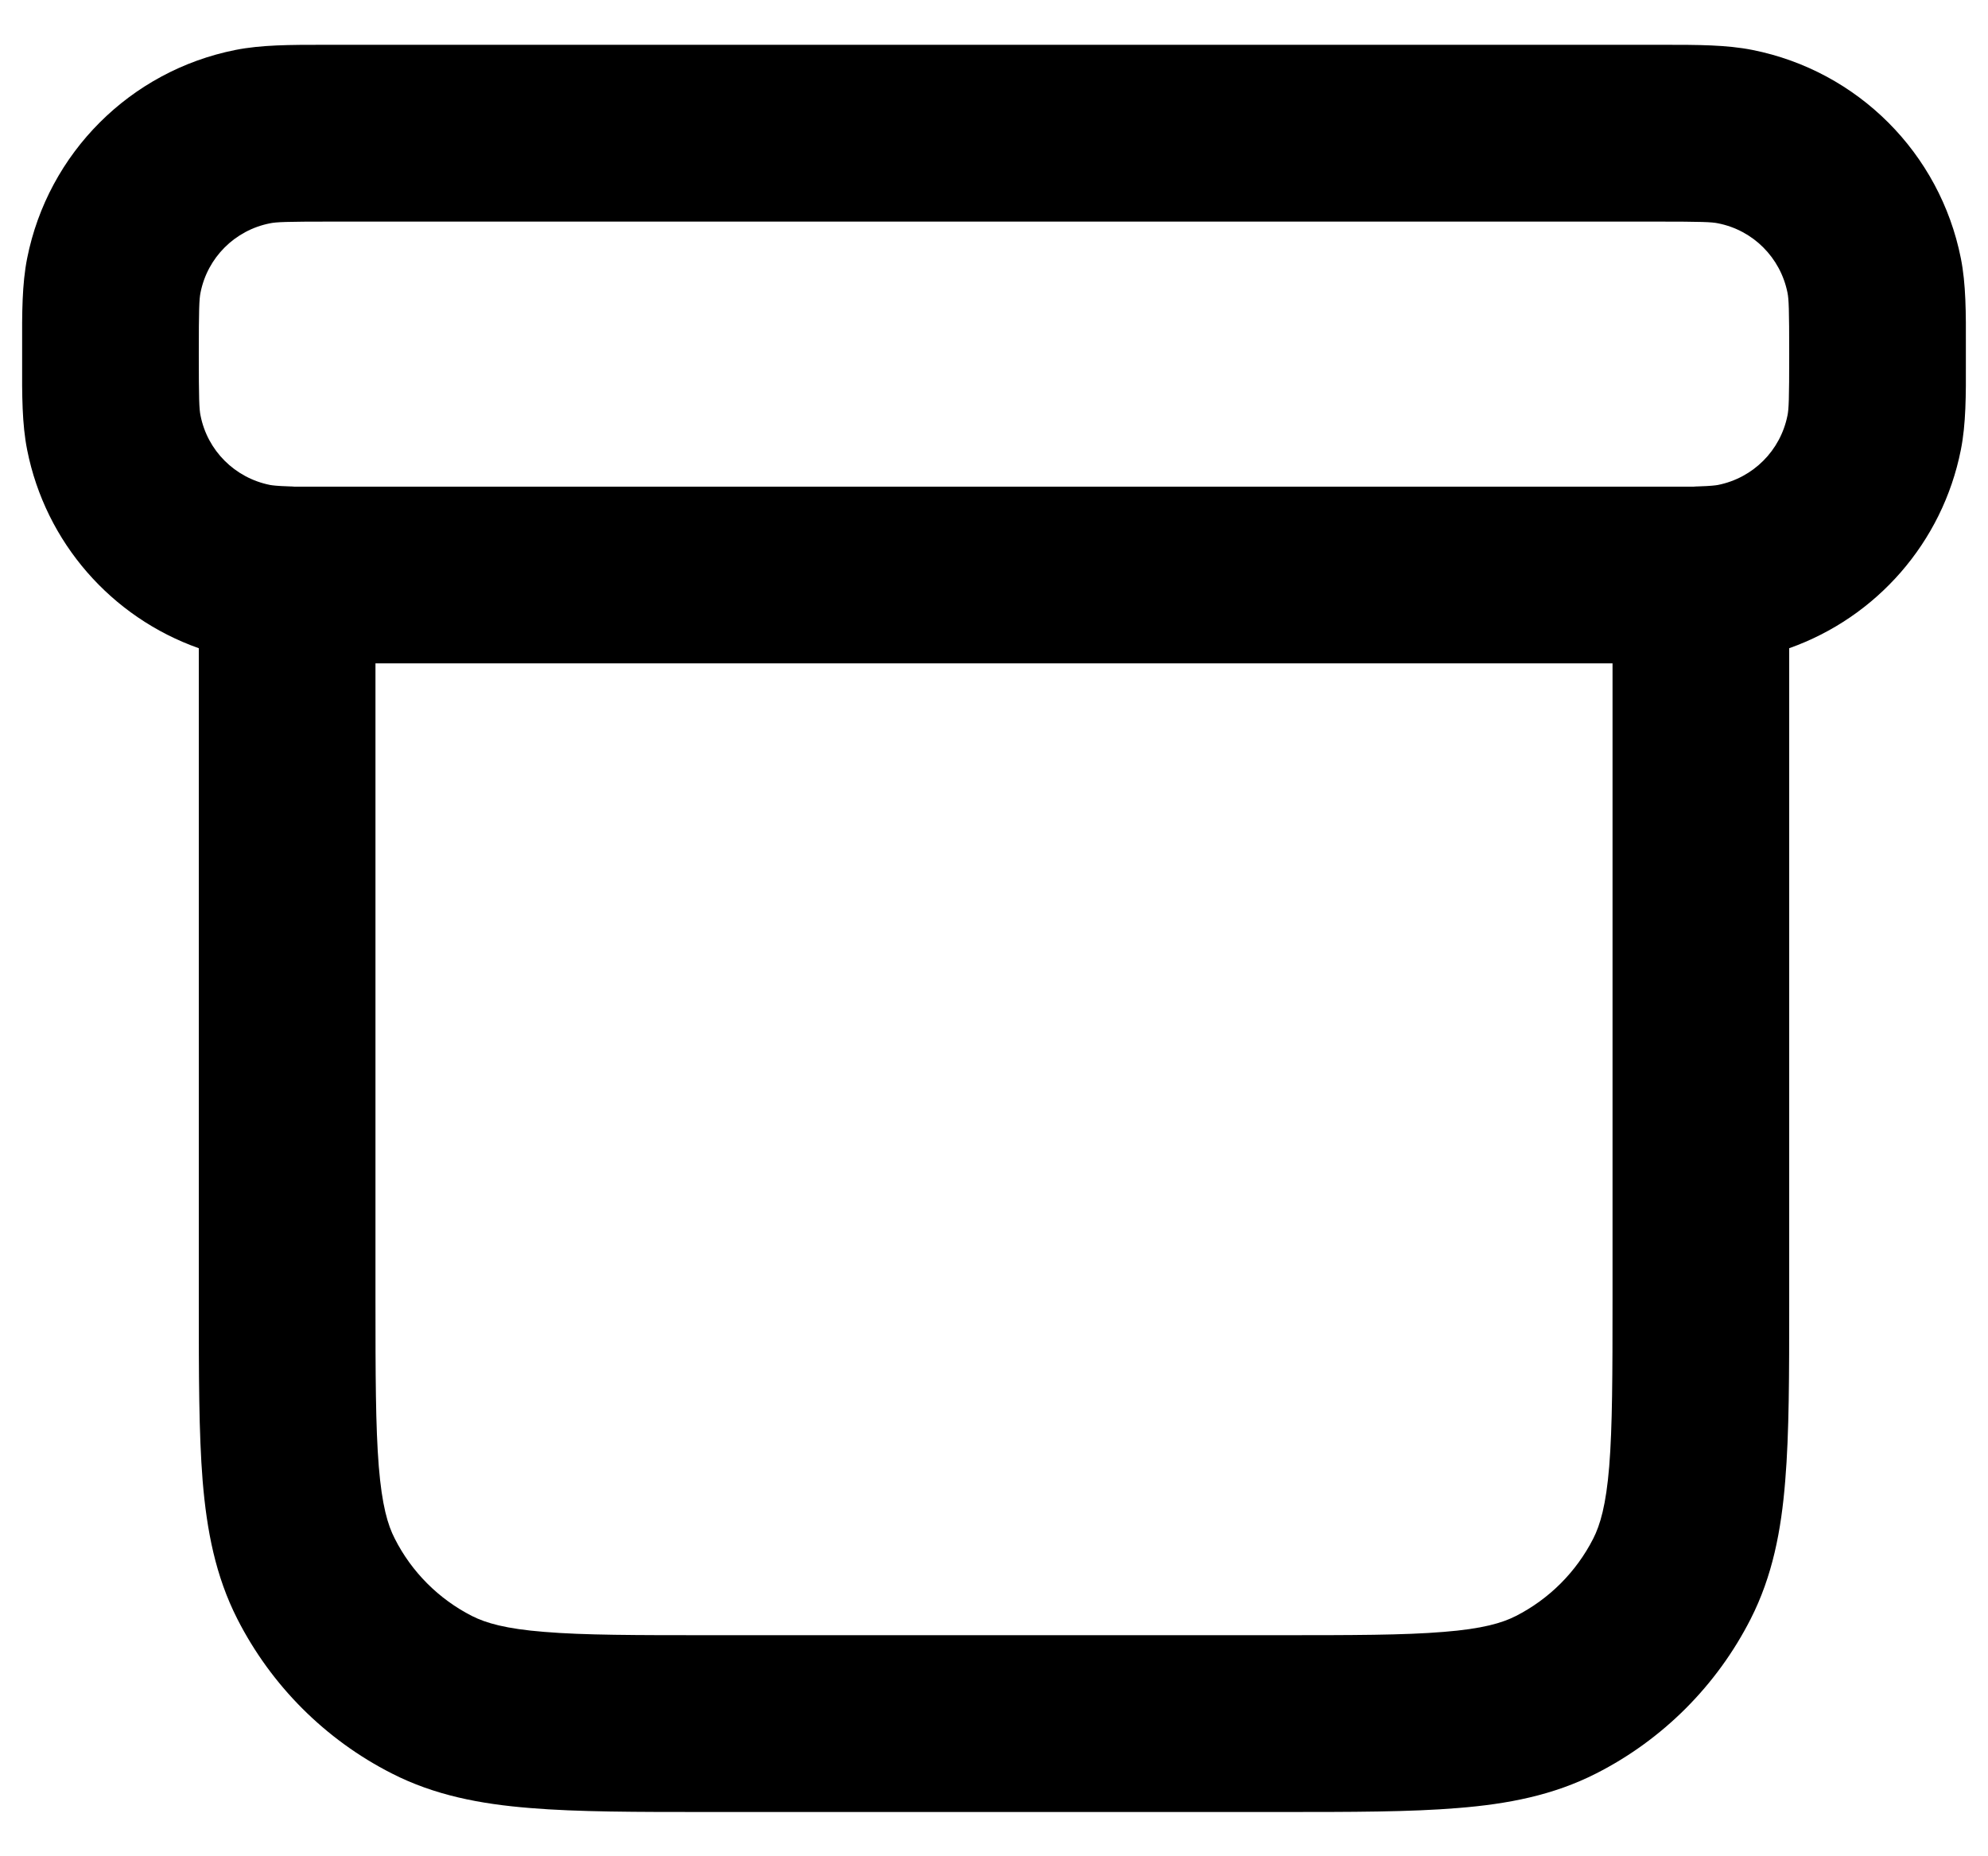
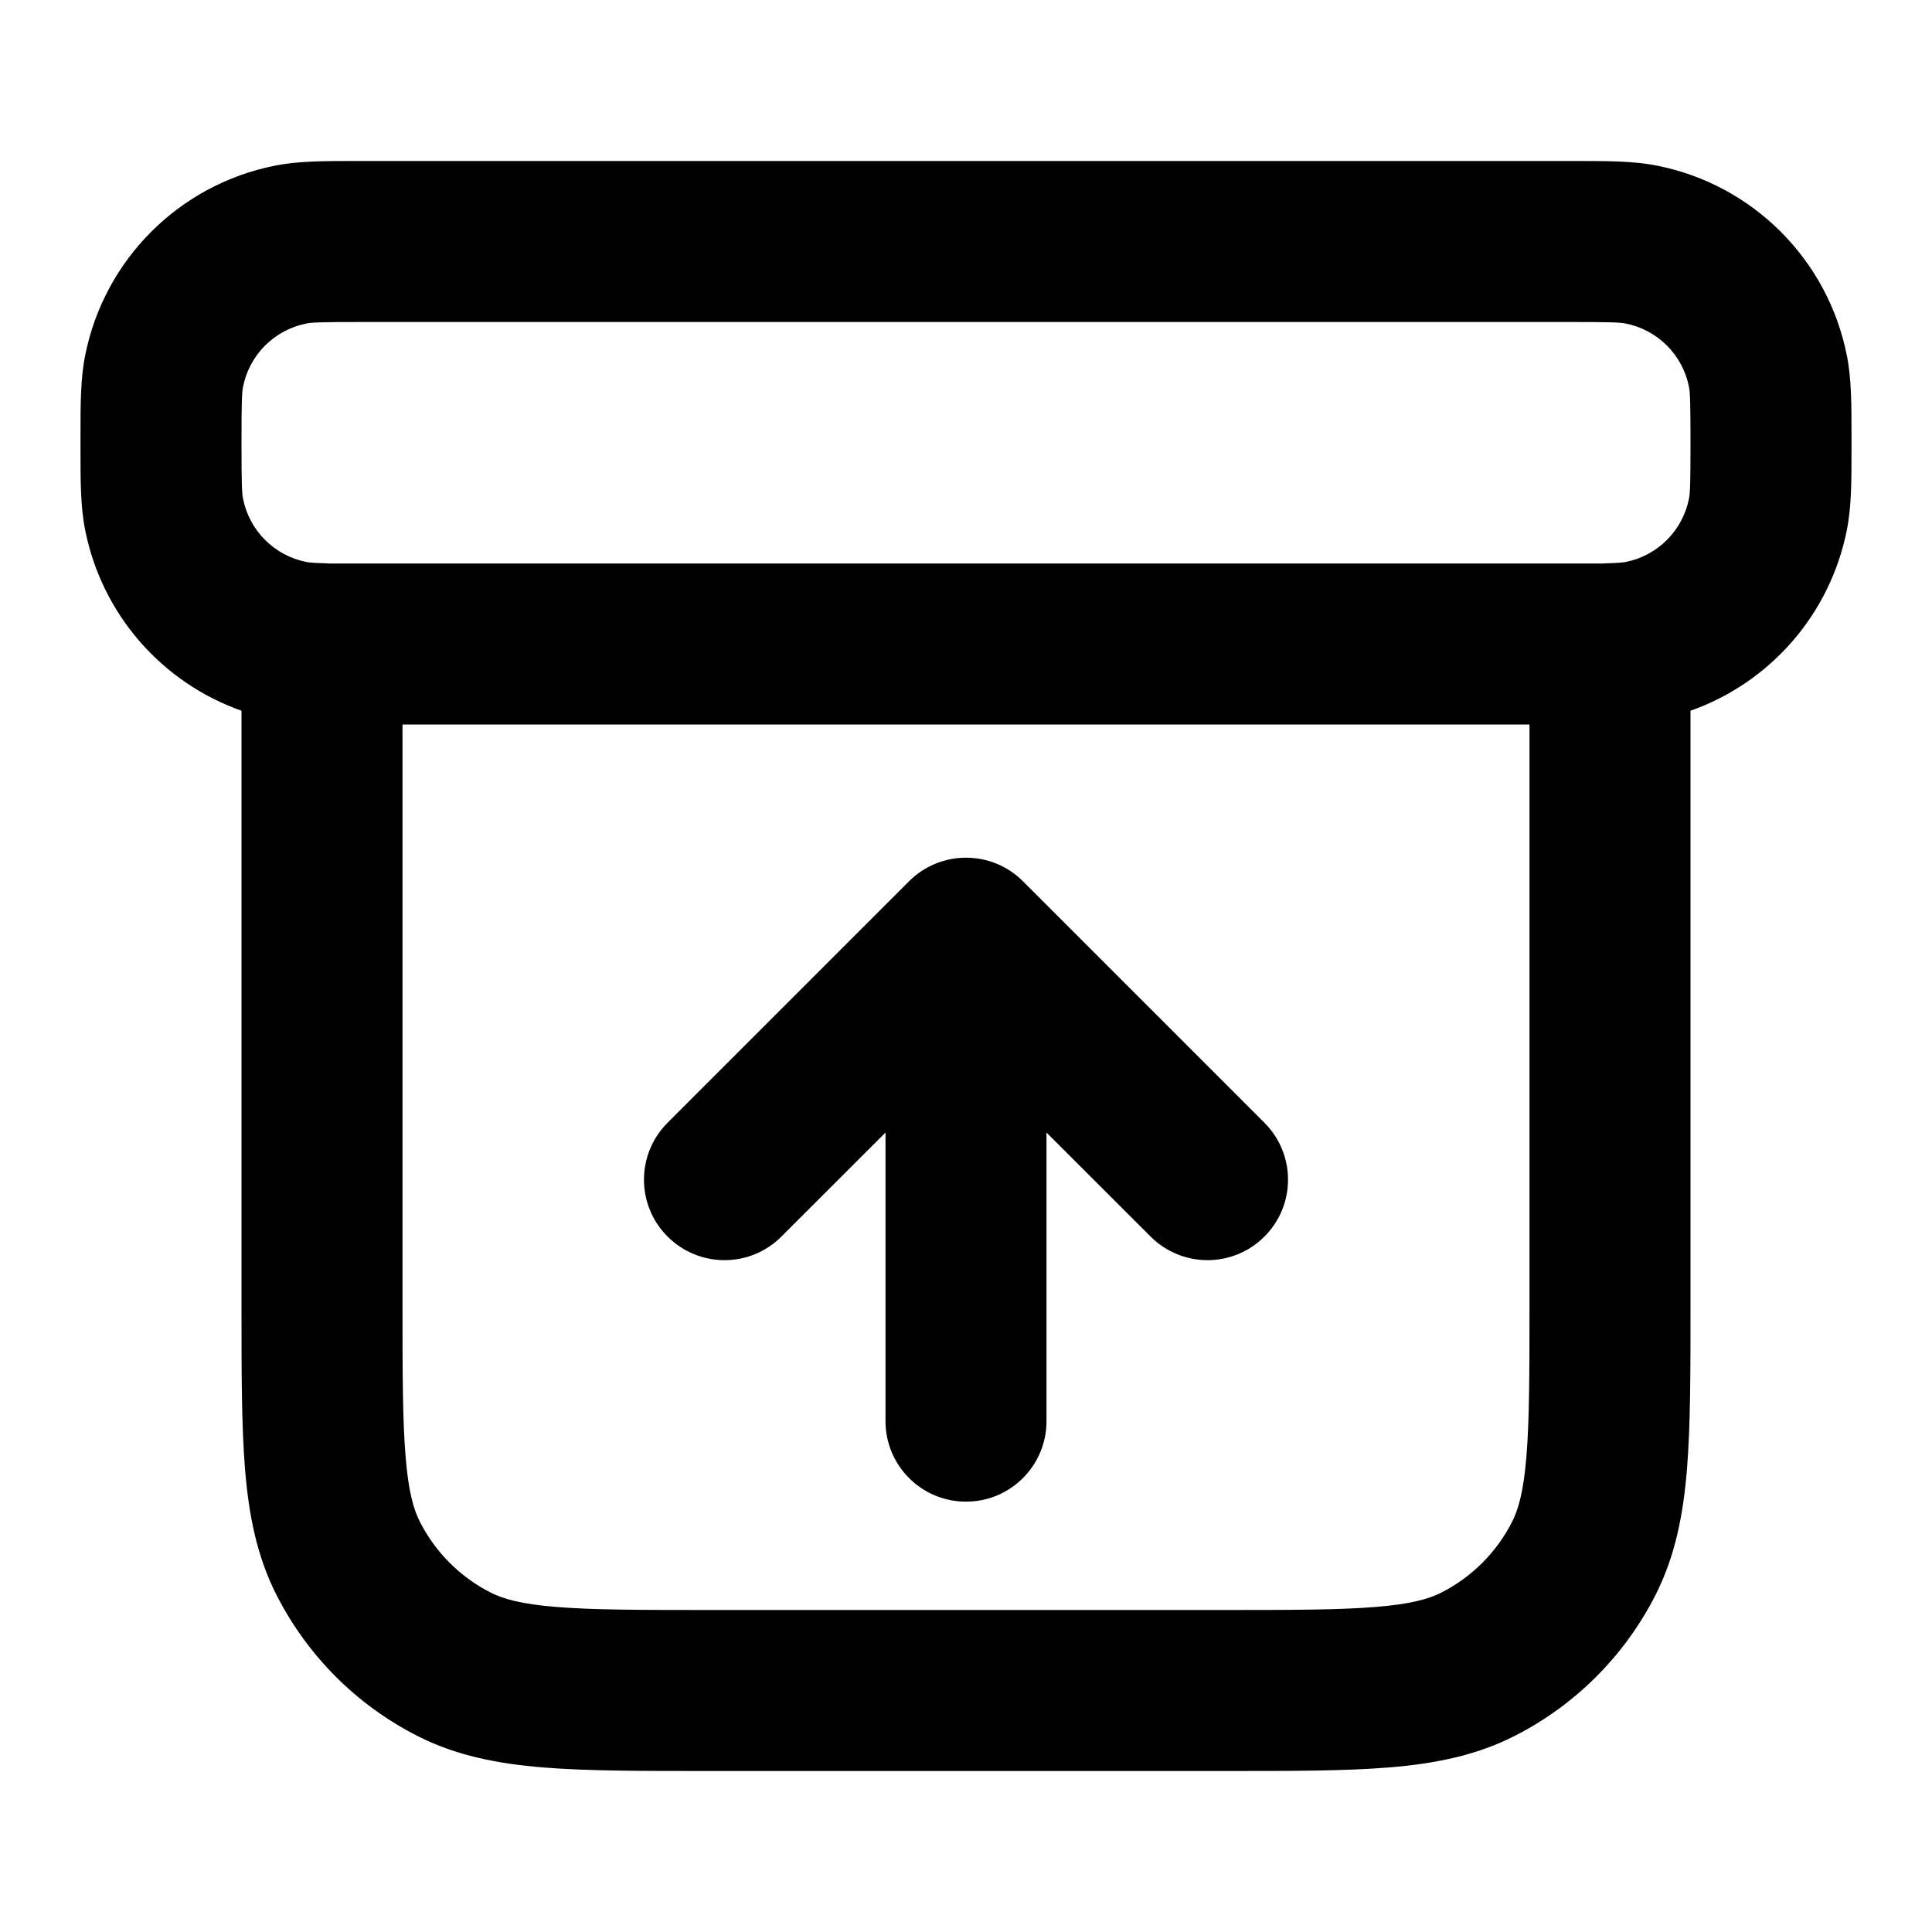
- <svg xmlns="http://www.w3.org/2000/svg" width="100%" height="100%" viewBox="0 0 15 14" fill="none">
-   <path fill-rule="evenodd" clip-rule="evenodd" d="M2.444 0.338C2.462 0.338 2.481 0.338 2.5 0.338H12.5C12.519 0.338 12.537 0.338 12.556 0.338C12.81 0.338 13.028 0.338 13.223 0.377C14.017 0.535 14.637 1.155 14.795 1.948C14.834 2.143 14.834 2.362 14.833 2.616C14.833 2.634 14.833 2.653 14.833 2.672C14.833 2.691 14.833 2.709 14.833 2.728C14.834 2.981 14.834 3.2 14.795 3.395C14.656 4.094 14.158 4.658 13.5 4.891V9.833C13.5 10.369 13.5 10.812 13.47 11.173C13.44 11.548 13.374 11.892 13.209 12.216C12.954 12.717 12.546 13.126 12.044 13.381C11.72 13.546 11.376 13.612 11.001 13.642C10.64 13.672 10.197 13.672 9.661 13.672H5.339C4.802 13.672 4.359 13.672 3.999 13.642C3.624 13.612 3.279 13.546 2.956 13.381C2.454 13.126 2.046 12.717 1.791 12.216C1.626 11.892 1.56 11.548 1.529 11.173C1.5 10.812 1.5 10.369 1.5 9.833L1.5 4.891C0.841 4.658 0.344 4.094 0.205 3.395C0.166 3.2 0.166 2.981 0.167 2.728C0.167 2.709 0.167 2.691 0.167 2.672C0.167 2.653 0.167 2.634 0.167 2.616C0.166 2.362 0.166 2.143 0.205 1.948C0.363 1.155 0.983 0.535 1.776 0.377C1.972 0.338 2.19 0.338 2.444 0.338ZM2.833 5.005V9.805C2.833 10.376 2.834 10.764 2.858 11.064C2.882 11.357 2.925 11.506 2.979 11.61C3.106 11.861 3.31 12.065 3.561 12.193C3.666 12.246 3.815 12.29 4.107 12.313C4.407 12.338 4.796 12.338 5.367 12.338H9.633C10.204 12.338 10.592 12.338 10.893 12.313C11.185 12.29 11.334 12.246 11.438 12.193C11.689 12.065 11.893 11.861 12.021 11.61C12.074 11.506 12.118 11.357 12.142 11.064C12.166 10.764 12.167 10.376 12.167 9.805V5.005H2.833ZM12.778 3.672H2.222C2.209 3.671 2.197 3.67 2.184 3.67C2.088 3.667 2.053 3.662 2.037 3.659C1.772 3.606 1.565 3.4 1.513 3.135C1.503 3.087 1.5 3.013 1.5 2.672C1.5 2.33 1.503 2.257 1.513 2.208C1.565 1.944 1.772 1.737 2.037 1.685C2.085 1.675 2.158 1.672 2.5 1.672H12.5C12.842 1.672 12.915 1.675 12.963 1.685C13.228 1.737 13.434 1.944 13.487 2.208C13.497 2.257 13.5 2.33 13.5 2.672C13.5 3.013 13.497 3.087 13.487 3.135C13.434 3.4 13.228 3.606 12.963 3.659C12.947 3.662 12.912 3.667 12.816 3.67C12.803 3.67 12.791 3.671 12.778 3.672Z" fill="currentColor" />
-   <path fill-rule="evenodd" clip-rule="evenodd" d="M7.5 11.441C7.132 11.441 6.833 11.143 6.833 10.775V8.384L5.971 9.246C5.711 9.506 5.289 9.506 5.028 9.246C4.768 8.986 4.768 8.564 5.028 8.303L7.028 6.303C7.289 6.043 7.711 6.043 7.971 6.303L9.971 8.303C10.232 8.564 10.232 8.986 9.971 9.246C9.711 9.506 9.289 9.506 9.028 9.246L8.167 8.384L8.167 10.775C8.167 11.143 7.868 11.441 7.5 11.441Z" fill="current" />
+ <svg xmlns="http://www.w3.org/2000/svg" width="100%" height="100%" viewBox="0 0 24 24" fill="none">
+   <path fill-rule="evenodd" clip-rule="evenodd" d="M4.416 2C4.444 2 4.472 2 4.5 2H19.5C19.528 2 19.556 2 19.584 2C19.965 2 20.293 1.999 20.585 2.058C21.775 2.294 22.706 3.225 22.942 4.415C23.001 4.708 23 5.035 23 5.416C23 5.444 23 5.472 23 5.5C23 5.528 23 5.556 23 5.584C23 5.965 23.001 6.292 22.942 6.585C22.734 7.633 21.988 8.48 21 8.829V16.241C21 17.046 21 17.711 20.956 18.252C20.91 18.814 20.811 19.331 20.564 19.816C20.181 20.569 19.569 21.181 18.816 21.564C18.331 21.811 17.814 21.91 17.252 21.956C16.711 22 16.046 22 15.241 22H8.759C7.954 22 7.289 22 6.748 21.956C6.186 21.91 5.669 21.811 5.184 21.564C4.431 21.181 3.82 20.569 3.436 19.816C3.189 19.331 3.09 18.814 3.044 18.252C3 17.711 3 17.046 3 16.241L3 8.829C2.012 8.48 1.266 7.633 1.058 6.585C0.999 6.292 1 5.965 1 5.584C1 5.556 1 5.528 1 5.5C1 5.472 1 5.444 1 5.416C1 5.035 0.999 4.708 1.058 4.415C1.294 3.225 2.225 2.294 3.415 2.058C3.708 1.999 4.036 2 4.416 2ZM5 9V16.2C5 17.057 5.001 17.639 5.038 18.089C5.073 18.527 5.138 18.752 5.218 18.908C5.41 19.284 5.716 19.59 6.092 19.782C6.249 19.862 6.473 19.927 6.911 19.962C7.361 19.999 7.944 20 8.8 20H15.2C16.057 20 16.639 19.999 17.089 19.962C17.527 19.927 17.752 19.862 17.908 19.782C18.284 19.59 18.59 19.284 18.782 18.908C18.862 18.752 18.927 18.527 18.962 18.089C18.999 17.639 19 17.057 19 16.2V9H5ZM19.917 7H4.083C4.064 6.998 4.045 6.997 4.026 6.997C3.882 6.993 3.829 6.986 3.805 6.981C3.408 6.902 3.098 6.592 3.019 6.195C3.005 6.123 3 6.013 3 5.5C3 4.987 3.005 4.877 3.019 4.805C3.098 4.408 3.408 4.098 3.805 4.019C3.877 4.005 3.987 4 4.5 4H19.5C20.013 4 20.123 4.005 20.195 4.019C20.592 4.098 20.902 4.408 20.981 4.805C20.995 4.877 21 4.987 21 5.5C21 6.013 20.995 6.123 20.981 6.195C20.902 6.592 20.592 6.902 20.195 6.981C20.171 6.986 20.118 6.993 19.974 6.997C19.955 6.997 19.936 6.998 19.917 7Z" fill="currentColor" />
+   <path fill-rule="evenodd" clip-rule="evenodd" d="M12 18.654C11.448 18.654 11 18.207 11 17.654V14.069L9.707 15.361C9.317 15.752 8.684 15.752 8.293 15.361C7.902 14.971 7.902 14.338 8.293 13.947L11.293 10.947C11.684 10.557 12.317 10.557 12.707 10.947L15.707 13.947C16.098 14.338 16.098 14.971 15.707 15.361C15.317 15.752 14.684 15.752 14.293 15.361L13 14.069V17.654C13 18.207 12.552 18.654 12 18.654Z" fill="currentColor" />
</svg>
